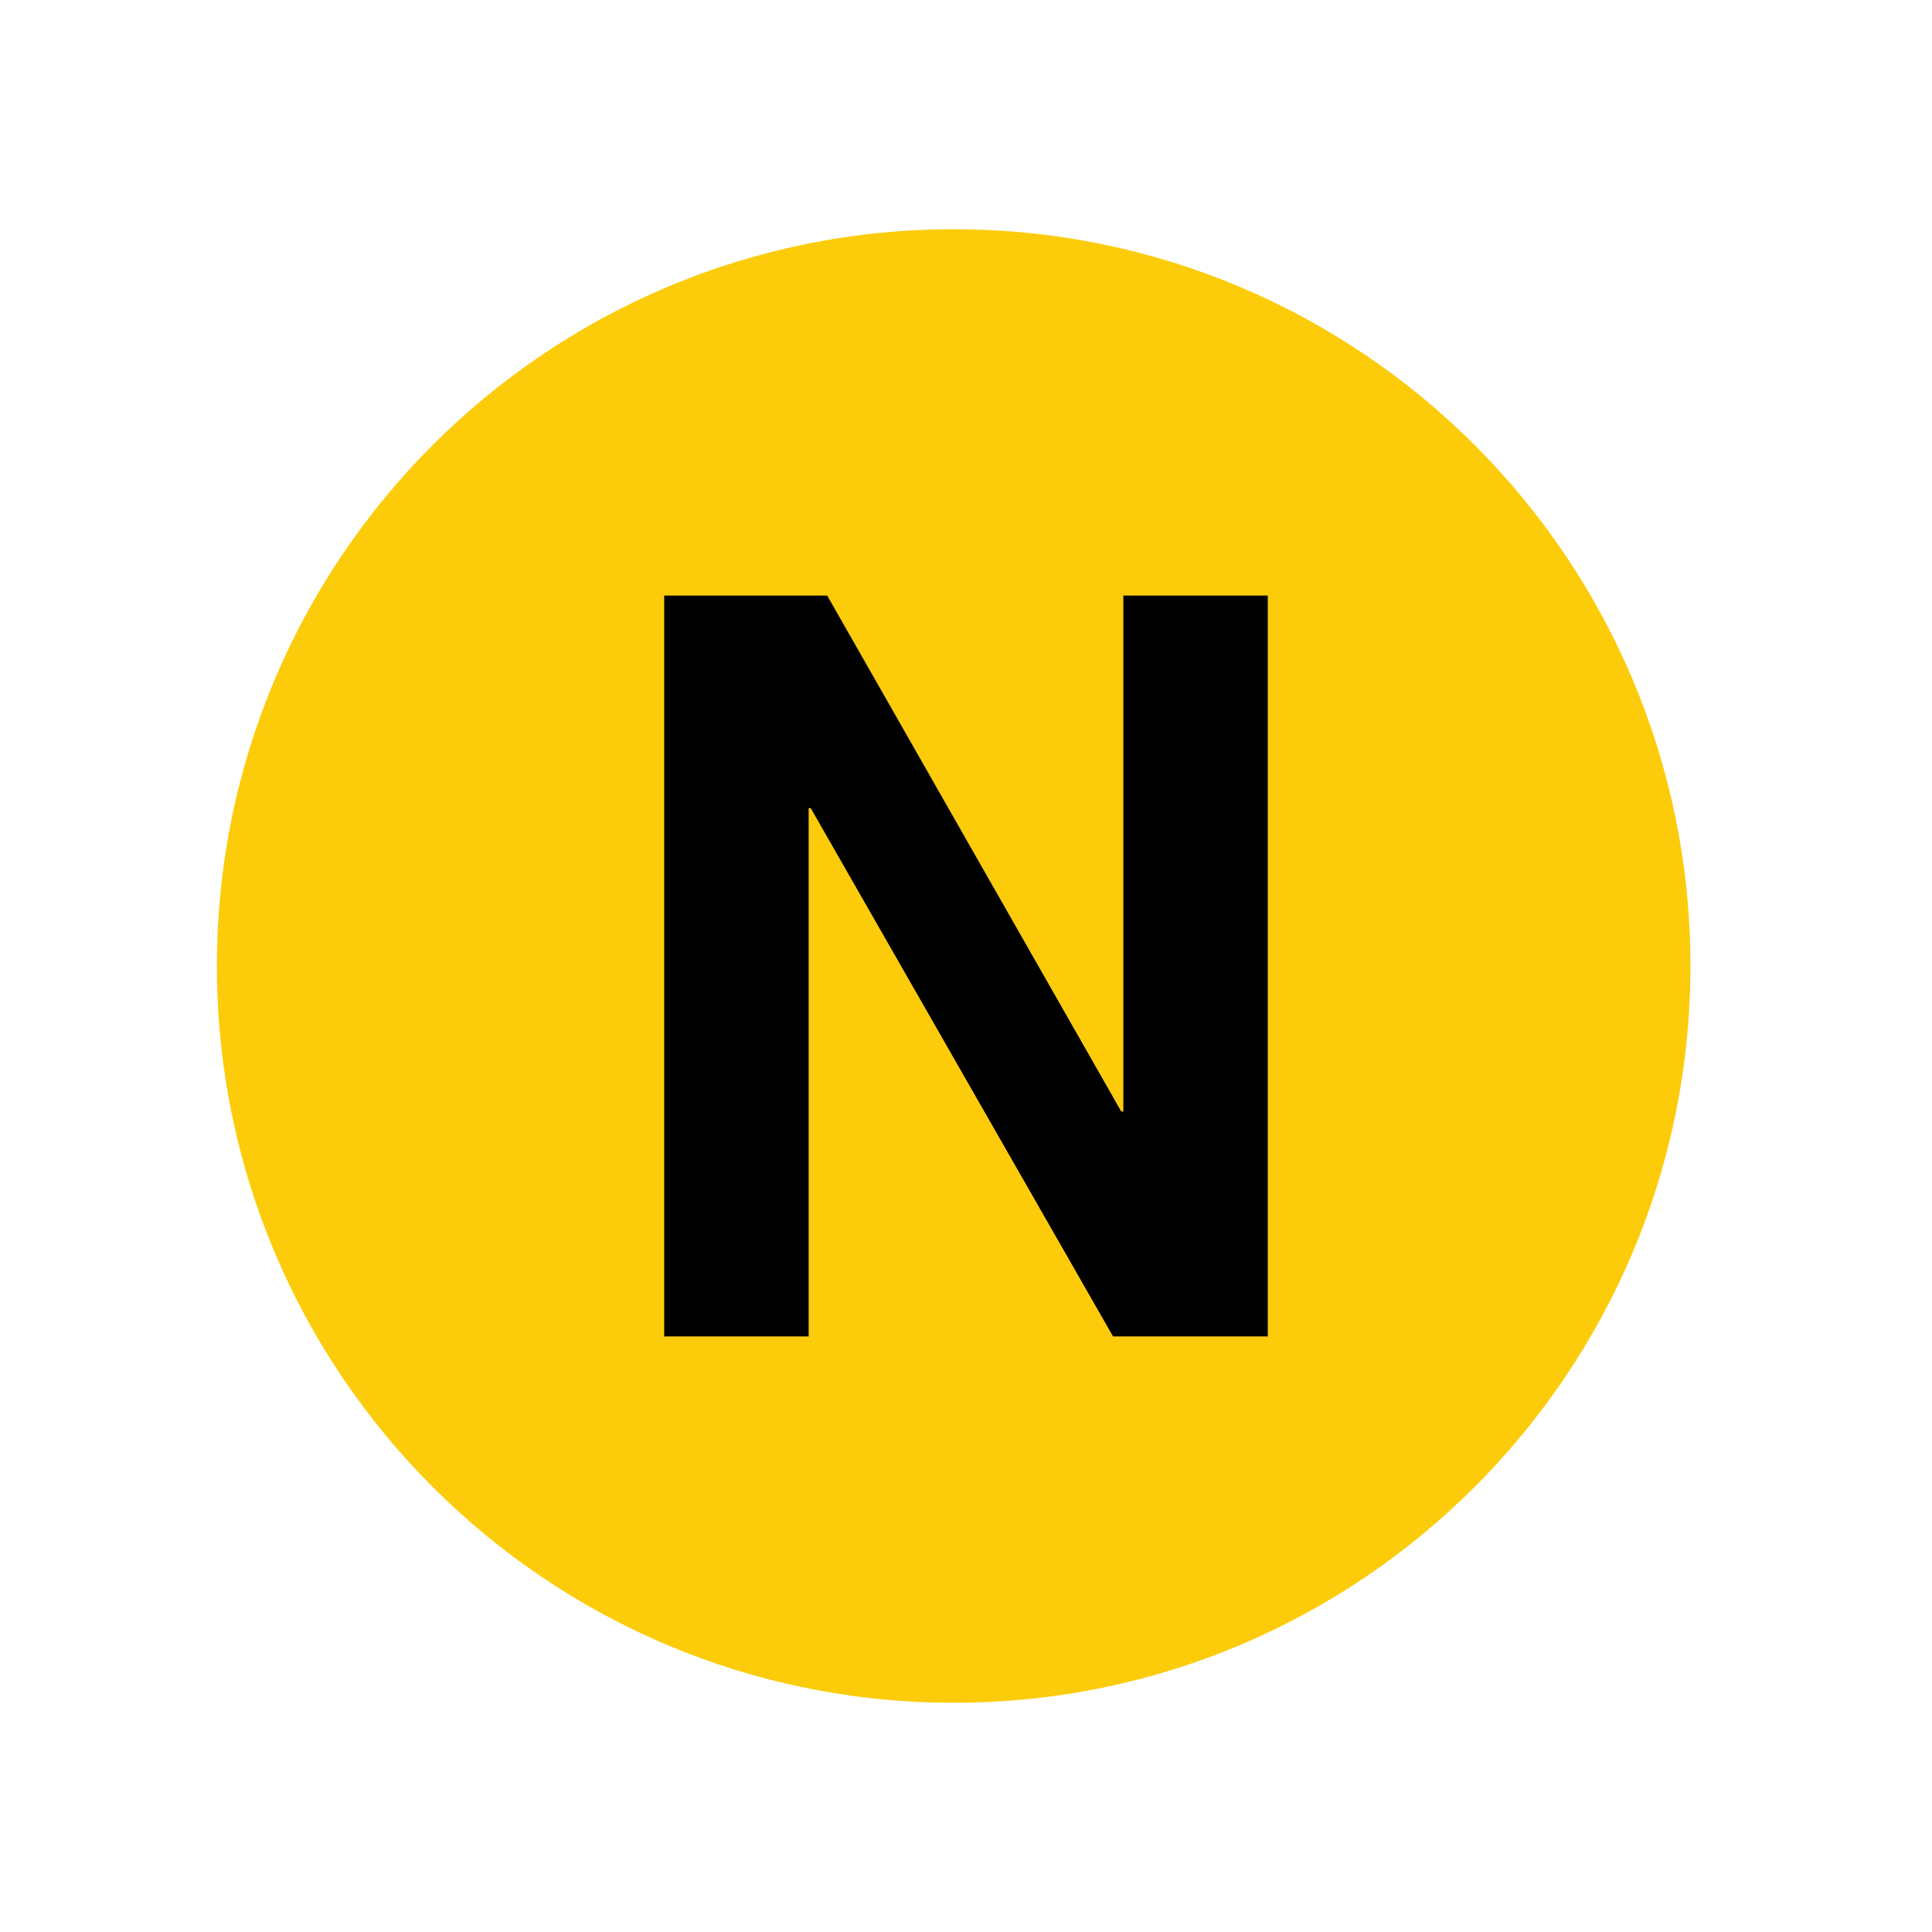
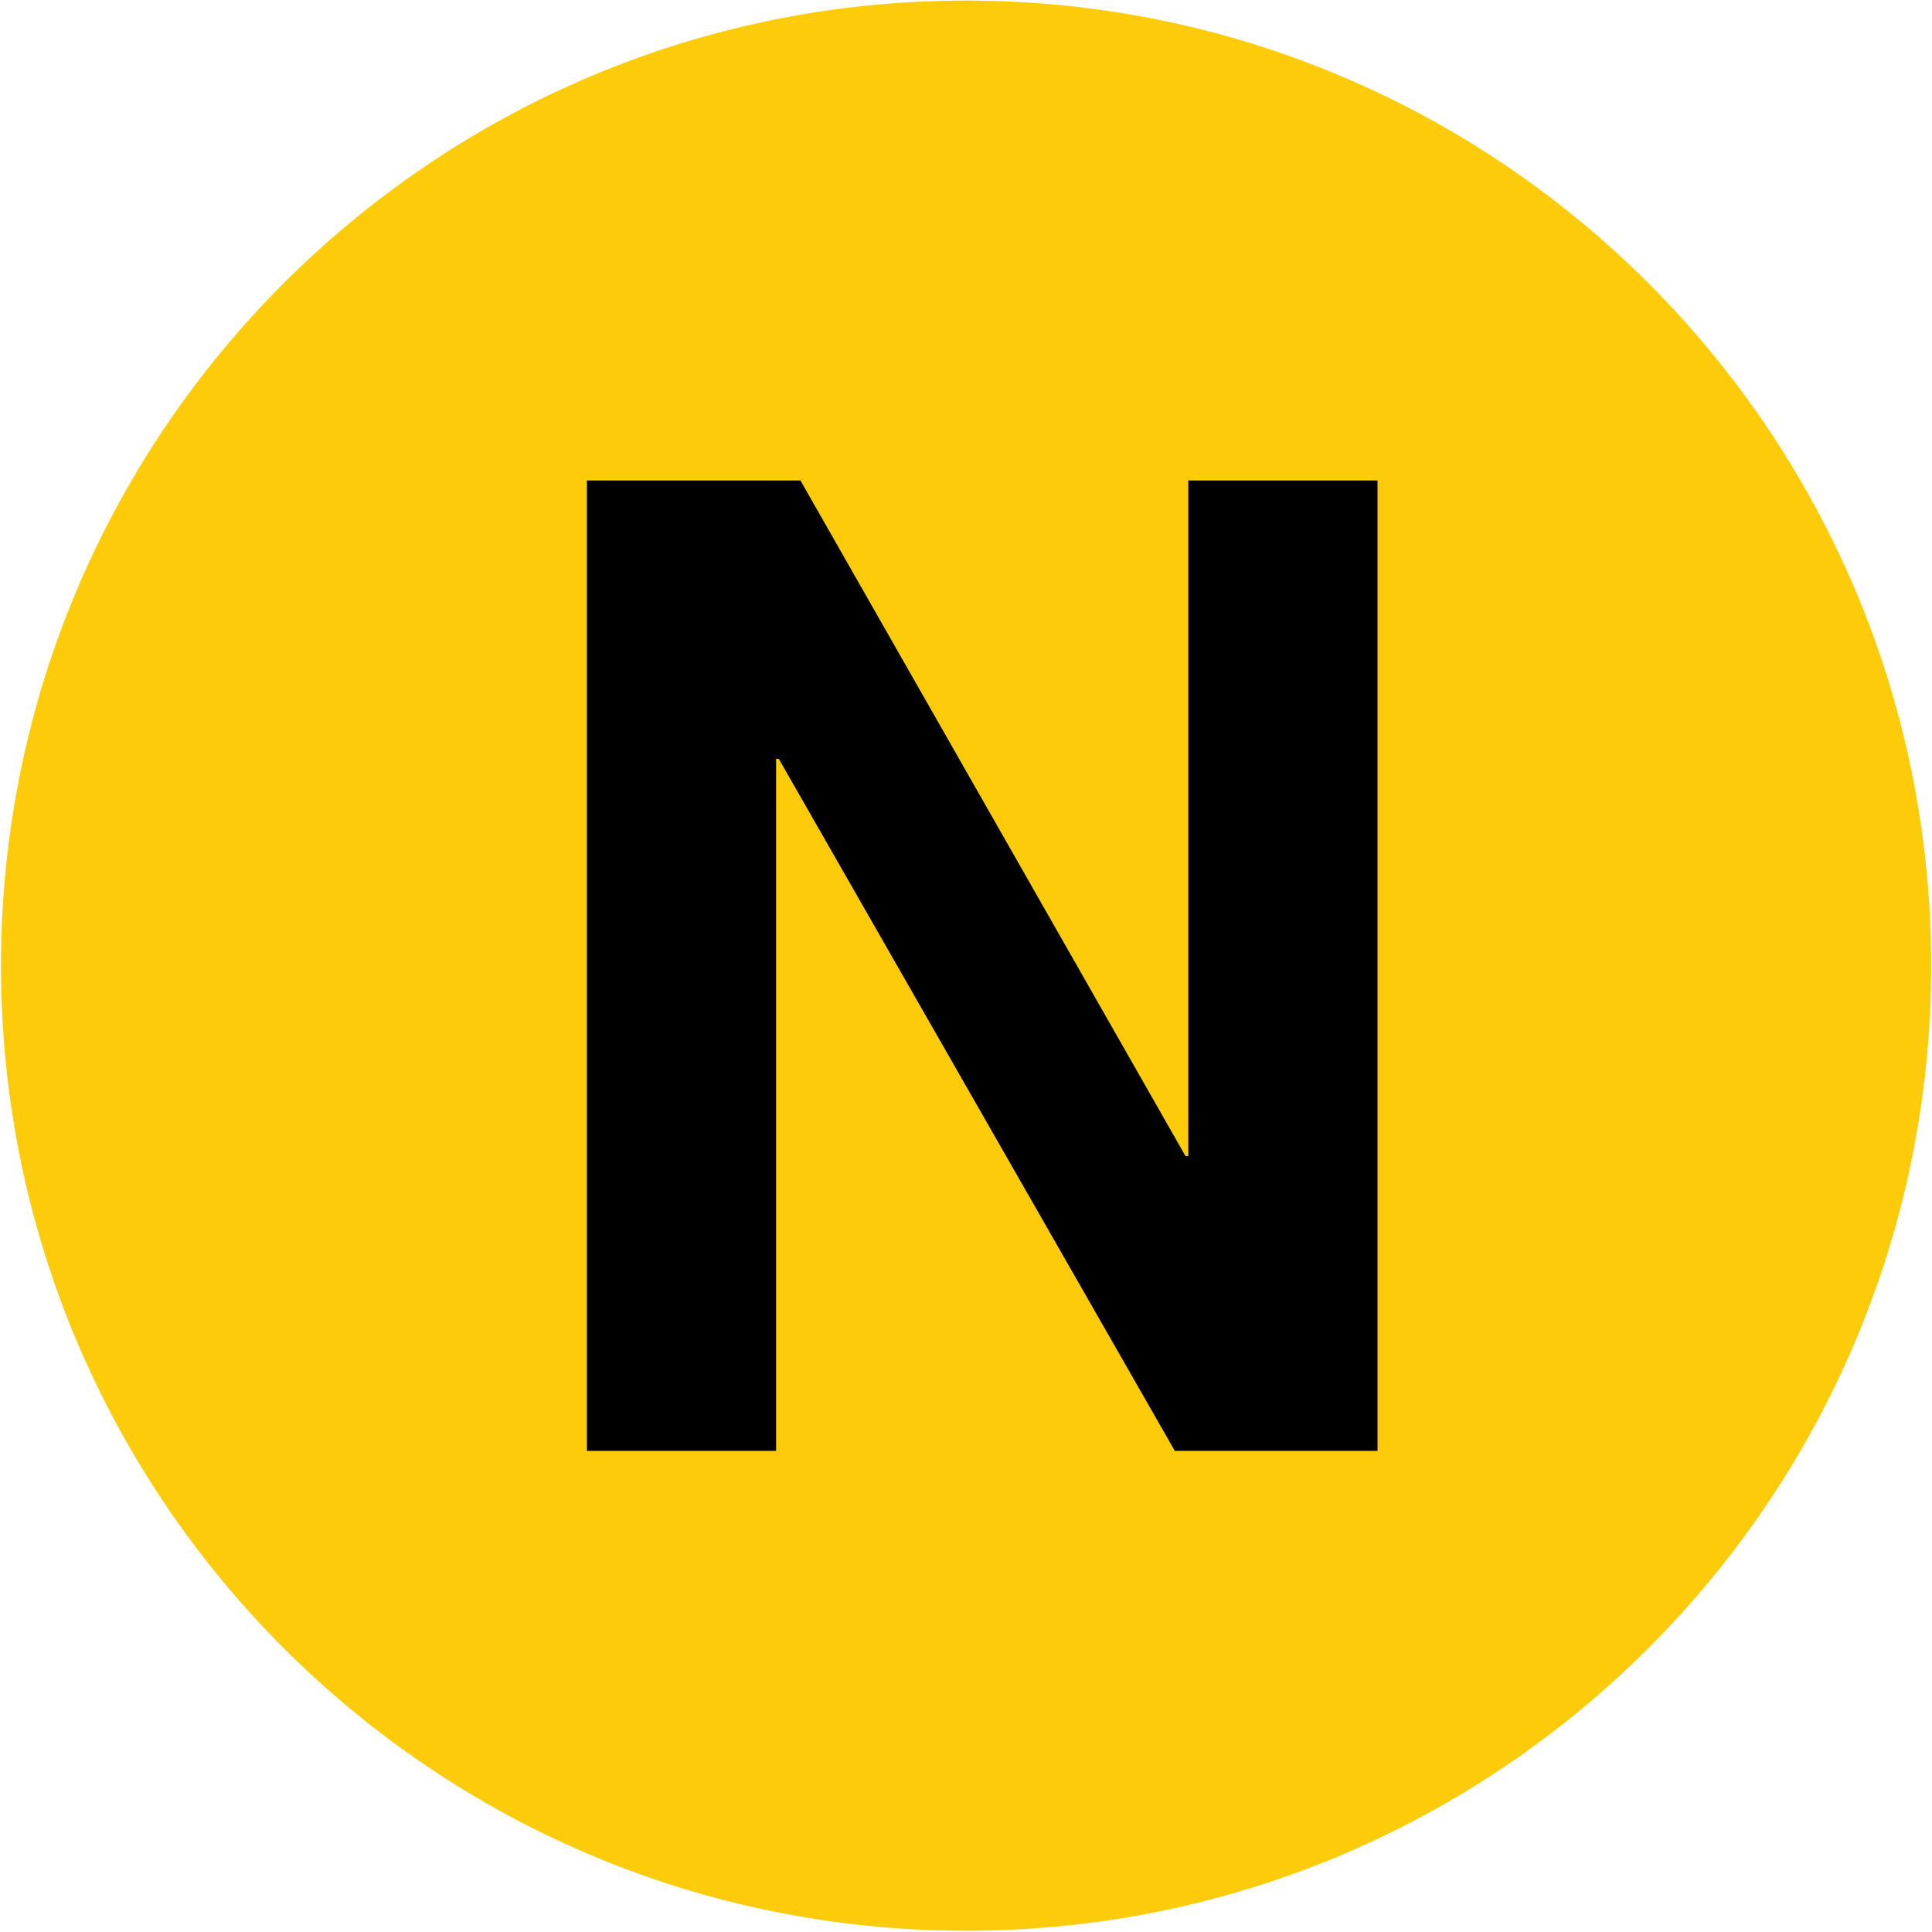
- <svg xmlns="http://www.w3.org/2000/svg" width="74.9" height="74.9">
+ <svg xmlns="http://www.w3.org/2000/svg" viewBox="8.38 8.87 57.18 57.17">
  <circle cy="37.45" cx="36.972" r="28.563" fill="#FCCC0A" />
-   <path d="m43.55 23.09h5.6v28.72h-6l-11.72-20.48h-0.08v20.48h-5.6v-28.72h6.32l11.399 20h0.081v-20z" />
+   <path d="M43.55 23.09h5.6v28.72h-6L31.43 31.33h-.08v20.48h-5.6V23.09h6.32l11.399 20h.081v-20z" />
</svg>
